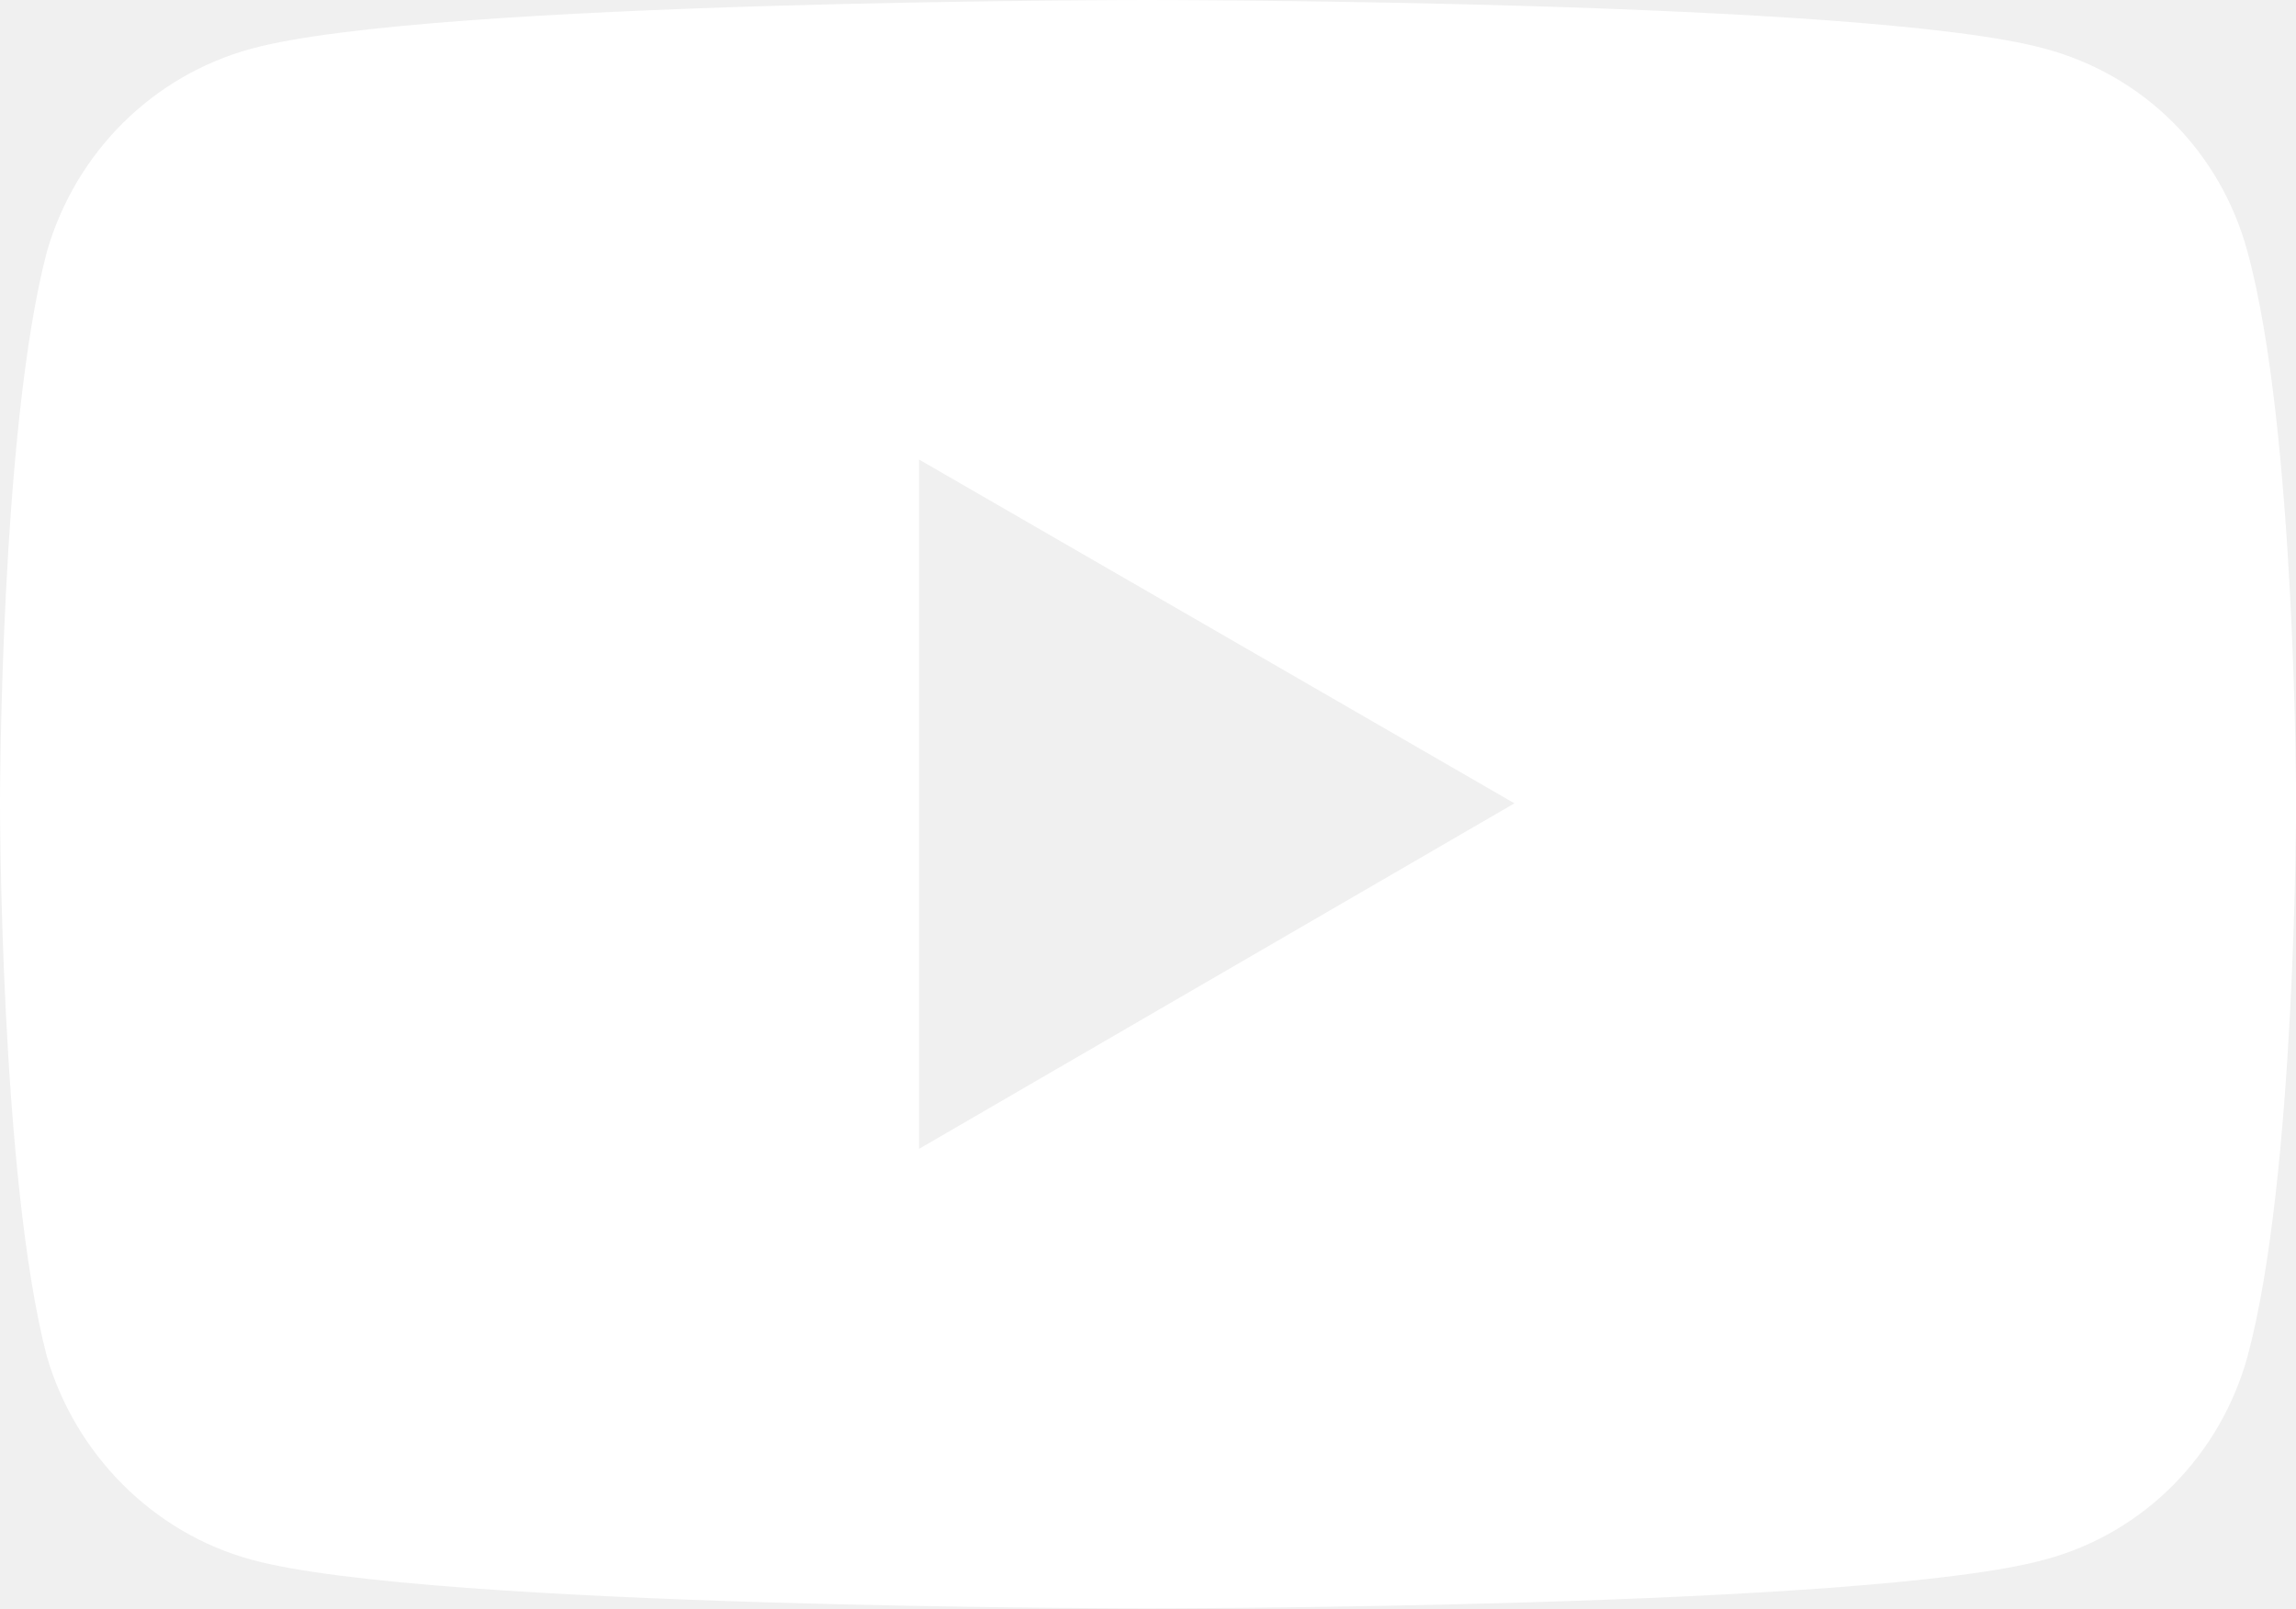
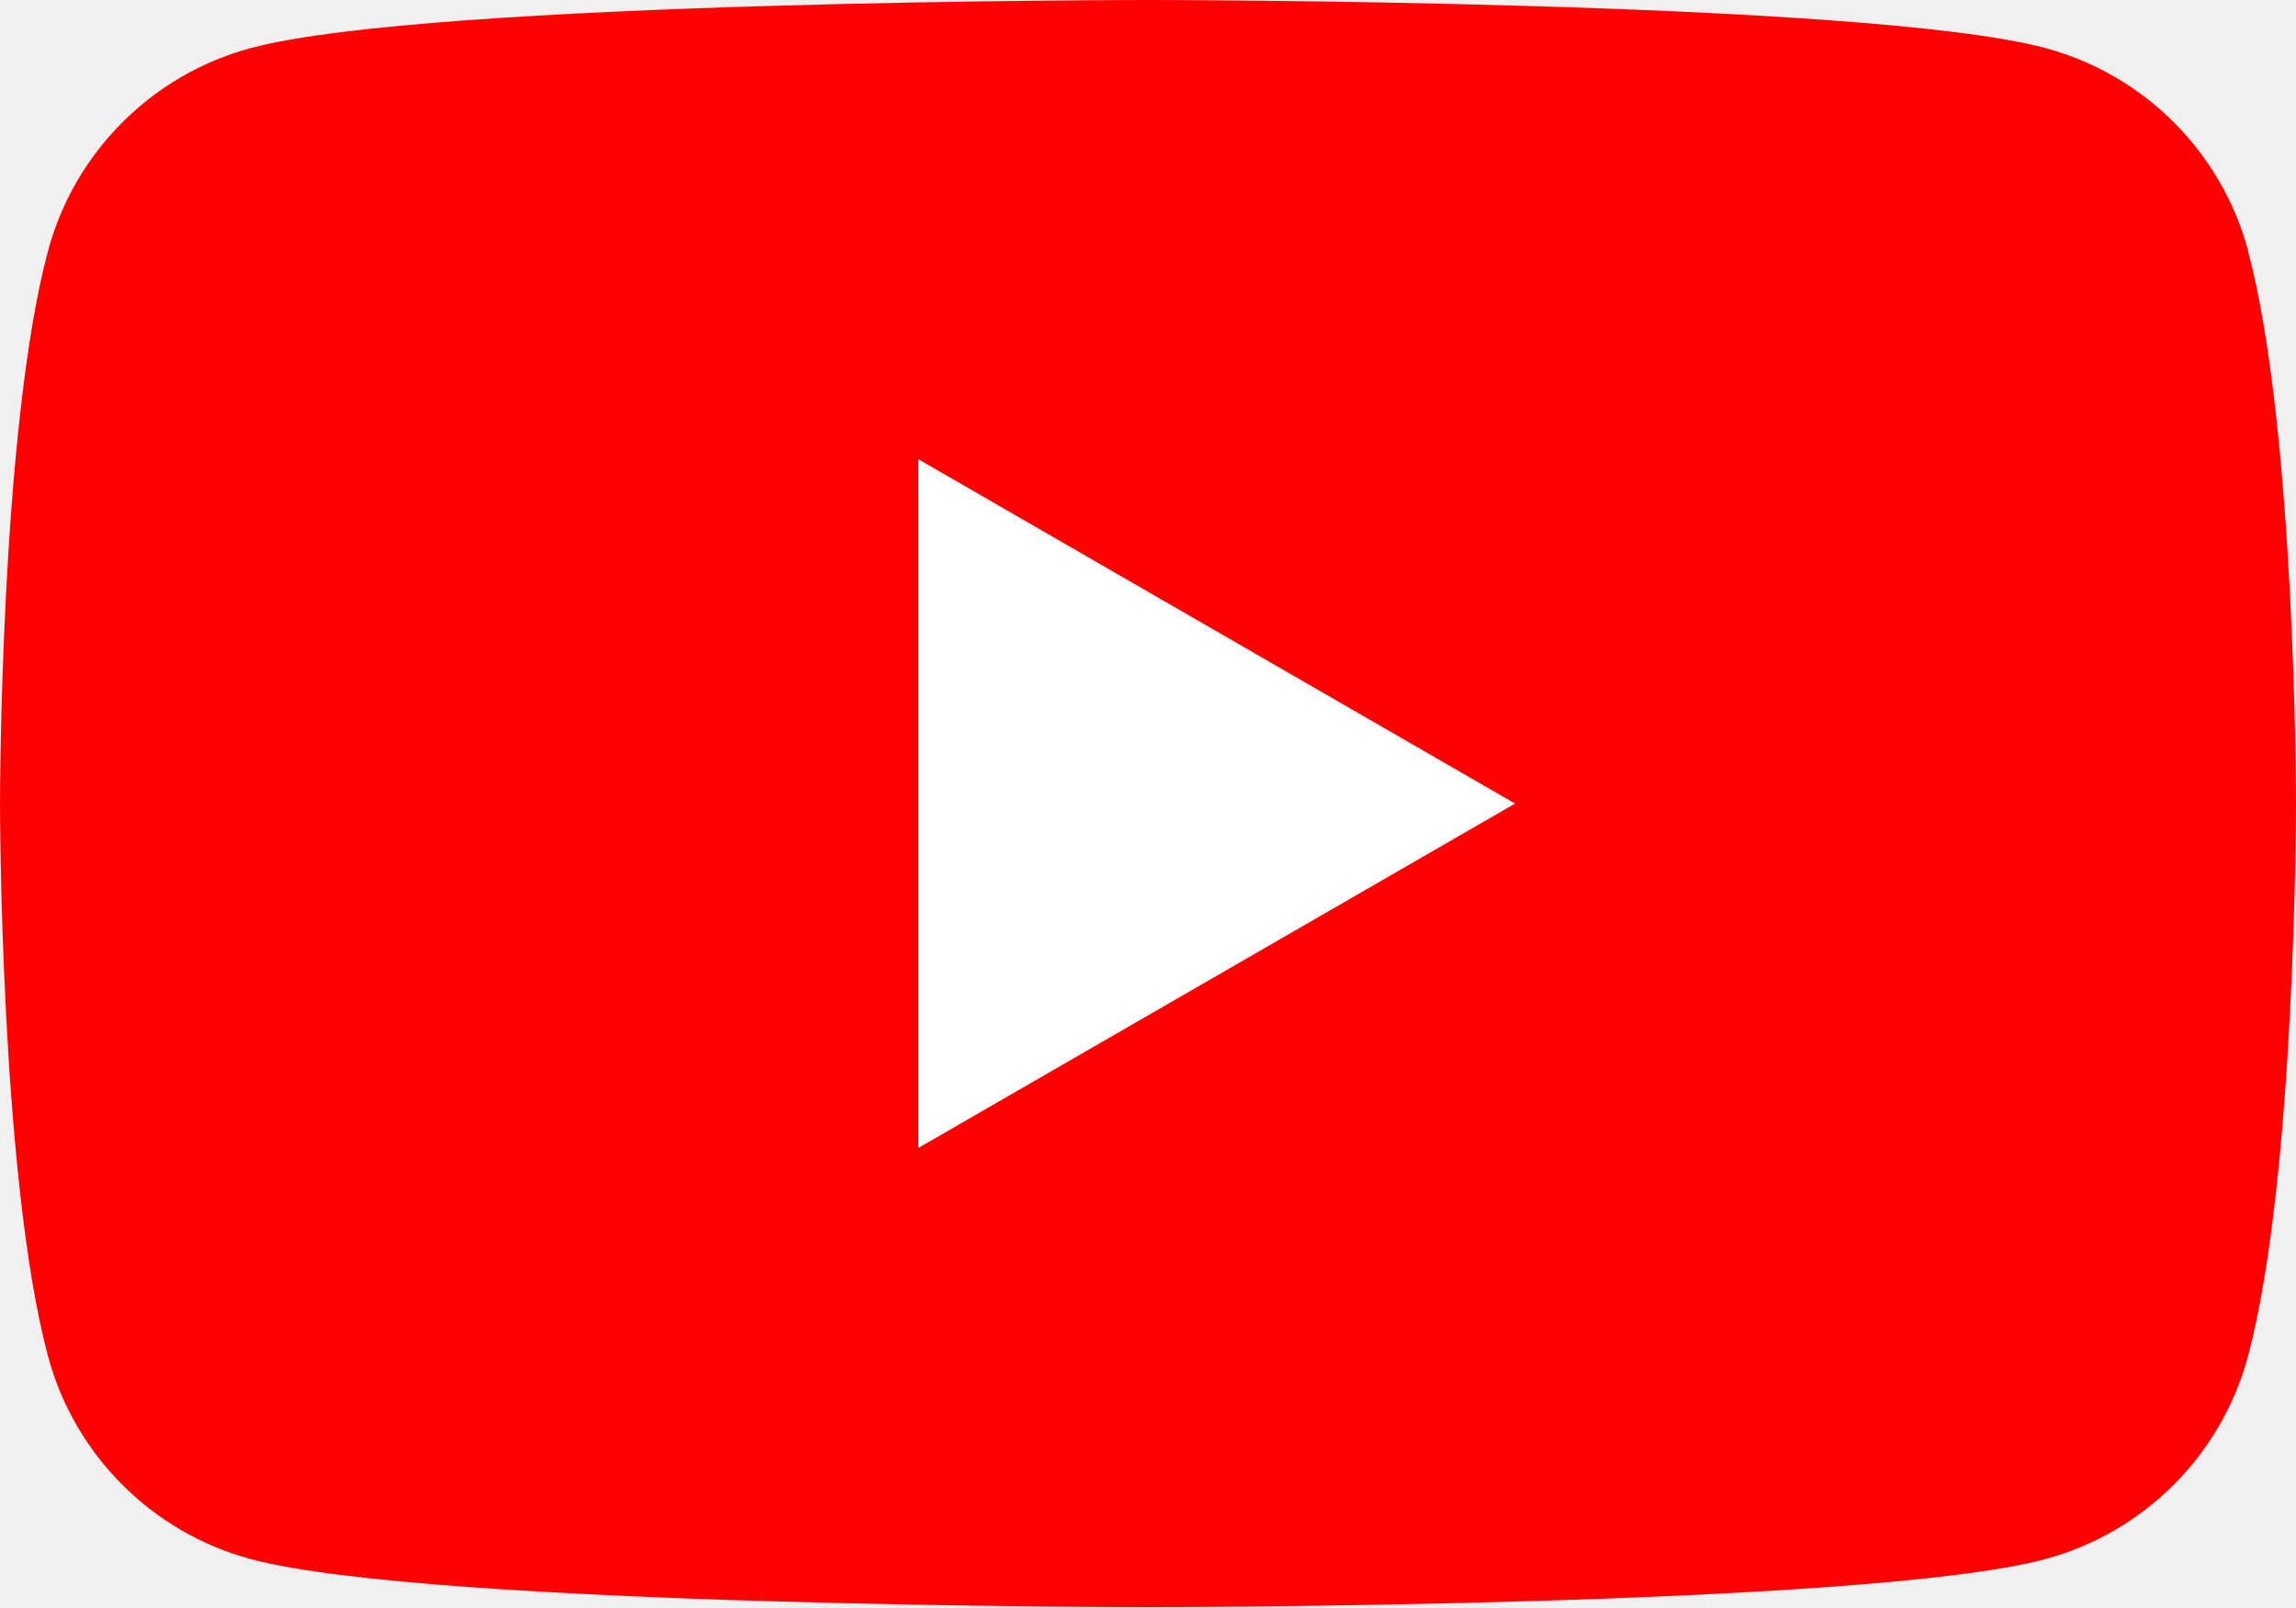
- <svg xmlns="http://www.w3.org/2000/svg" id="_レイヤー_2" data-name="レイヤー 2" viewBox="0 0 197.15 138.11">
+ <svg xmlns="http://www.w3.org/2000/svg" id="_レイヤー_2" data-name="レイヤー 2" viewBox="0 0 121.48 85.04">
  <defs>
    <style>
      .cls-1 {
        fill: #fff;
      }
+ 
+       .cls-2 {
+         fill: red;
+       }
    </style>
  </defs>
  <g id="Layer_1" data-name="Layer 1">
-     <path class="cls-1" d="M192.98,21.6c-2.3-8.5-8.79-15.12-17.43-17.43C160.29,0,98.5,0,98.5,0c0,0-61.64,0-76.9,4.18C13.1,6.48,6.48,13.11,4.03,21.6,0,36.87,0,68.98,0,68.98c0,0,0,32.11,4.03,47.52,2.45,8.35,9.07,15.12,17.57,17.43,15.27,4.18,76.9,4.18,76.9,4.18,0,0,61.78,0,77.05-4.18,8.64-2.3,15.12-9.07,17.43-17.43,4.18-15.41,4.18-47.52,4.18-47.52,0,0,0-32.11-4.18-47.38ZM78.92,98.65v-59.19l51.12,29.52-51.12,29.67Z" />
+     <g>
+       <path class="cls-2" d="M118.95,13.28c-1.4-5.23-5.51-9.34-10.74-10.74C98.73,0,60.74,0,60.74,0c0,0-37.99,0-47.46,2.54C8.05,3.94,3.94,8.05,2.54,13.28,0,22.75,0,42.52,0,42.52c0,0,0,19.77,2.54,29.24,1.4,5.23,5.51,9.34,10.74,10.74,9.47,2.54,47.46,2.54,47.46,2.54,0,0,37.99,0,47.46-2.54,5.23-1.4,9.34-5.51,10.74-10.74,2.54-9.47,2.54-29.24,2.54-29.24,0,0,0-19.77-2.54-29.24Z" />
+       <polygon class="cls-1" points="48.59 60.74 80.16 42.52 48.59 24.3 48.59 60.74" />
+     </g>
  </g>
</svg>
